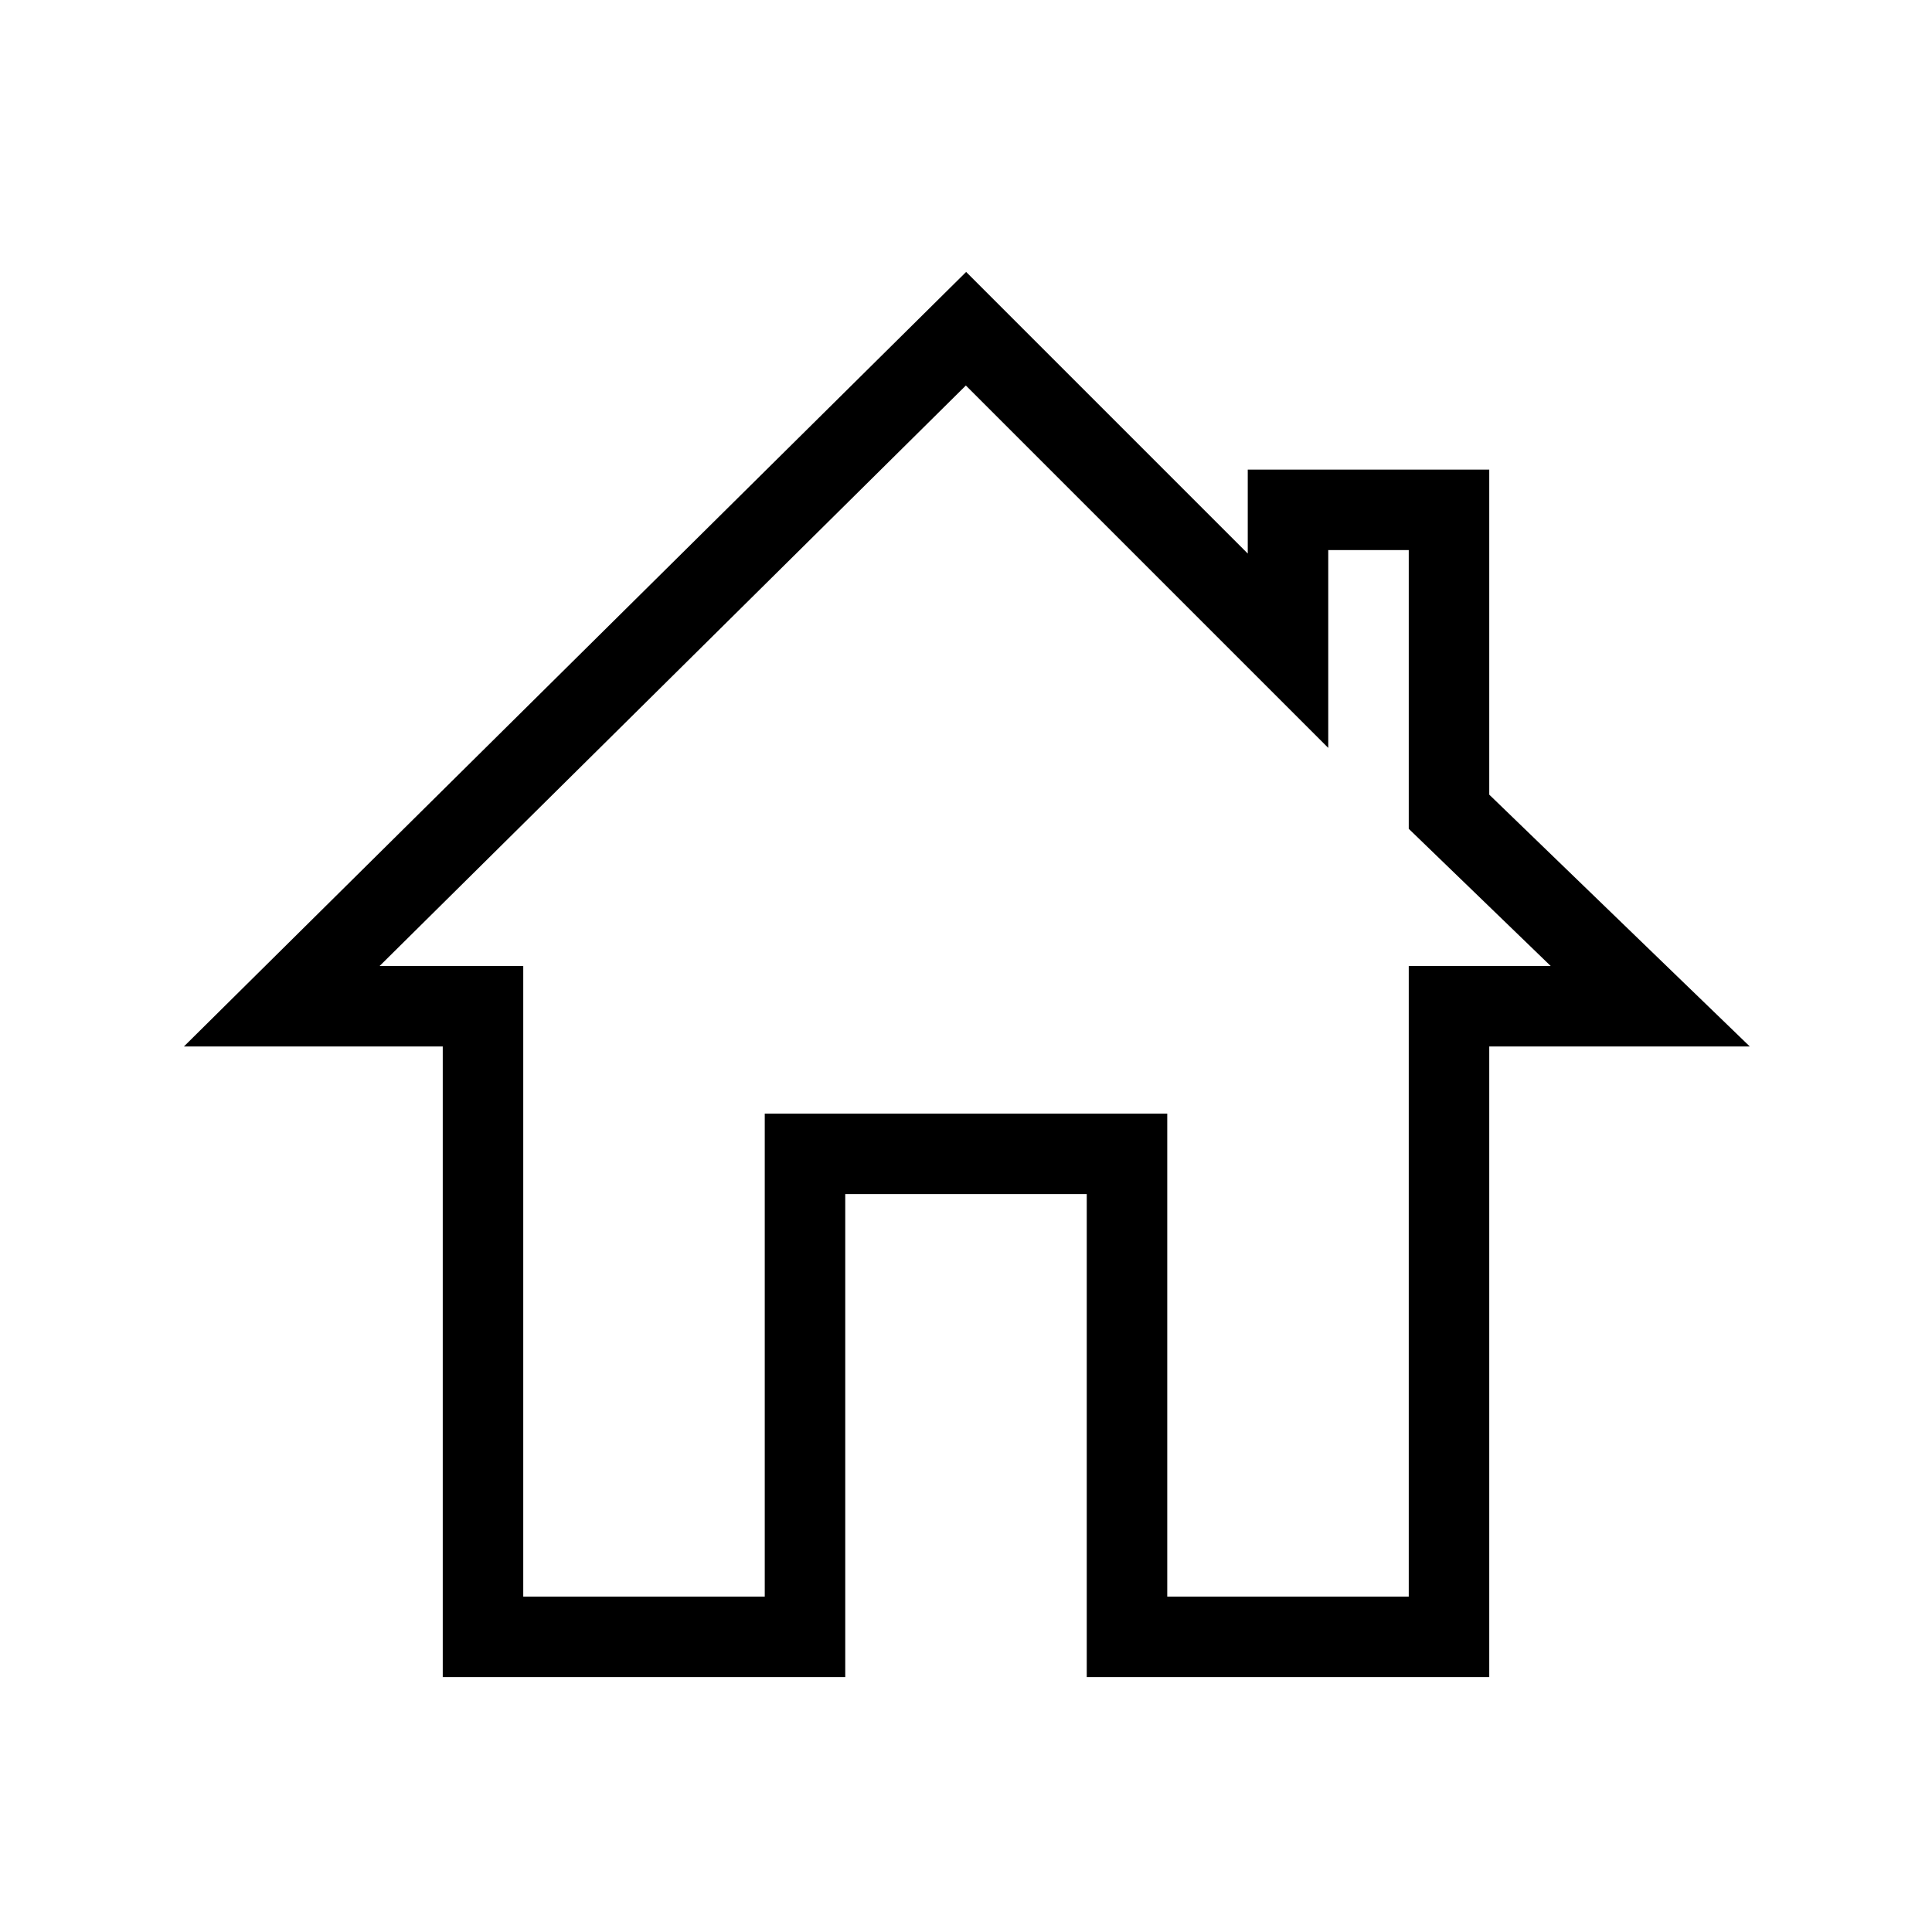
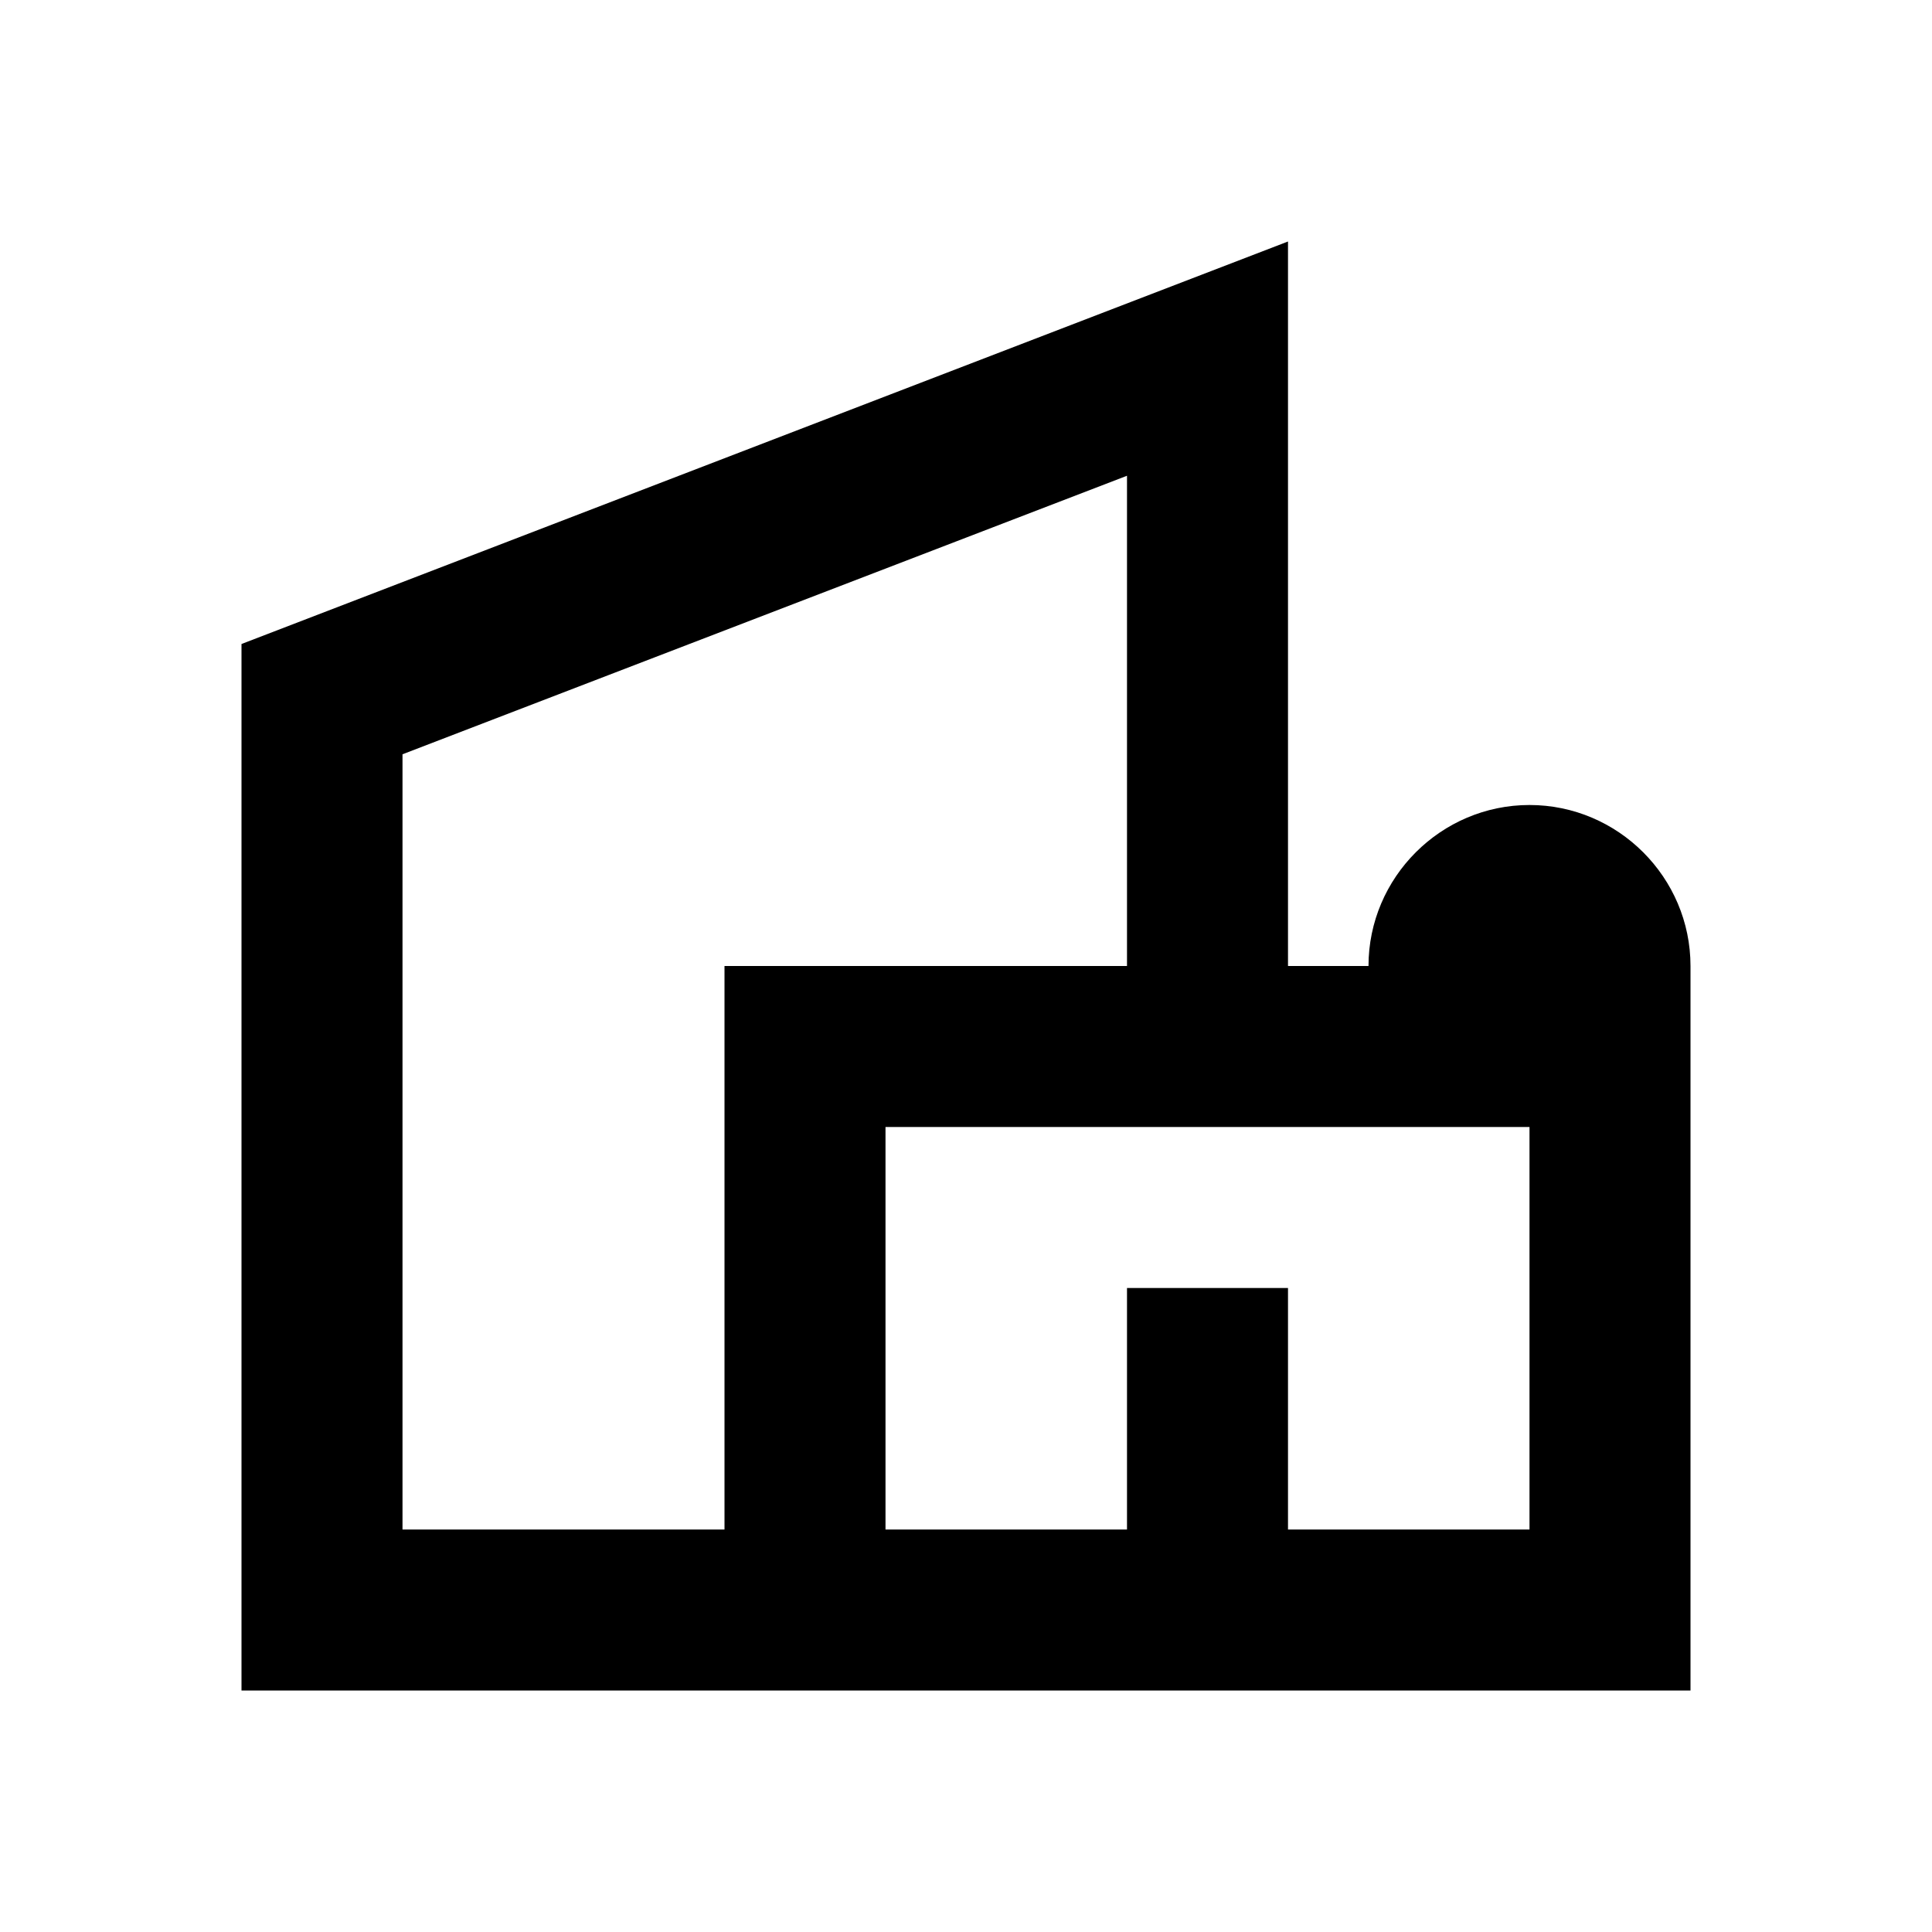
- <svg xmlns="http://www.w3.org/2000/svg" version="1.1" width="48" height="48" viewBox="0 0 48 48" enable-background="new 0 0 24.00 24.00" xml:space="preserve" id="svg4">
-   <defs id="defs8" />
-   <path style="fill:none;stroke:#000000;stroke-width:2;stroke-linecap:butt;stroke-linejoin:miter;stroke-opacity:1" d="m 28,28.667 v 12 h 8 L 36,25 h 5 l -5,-4.833 v -7.5 h -4 v 3.5 L 24,8.167 7,25 h 5 l 2e-6,15.667 h 8 v -12 z" id="path832" />
+ <svg xmlns="http://www.w3.org/2000/svg" enable-background="new 0 0 24 24" height="24px" viewBox="0 0 24 24" width="24px" fill="#000000">
+   <rect fill="none" height="24" width="24" />
+   <path d="M19,10c-1.1,0-2,0.9-2,2h-1V3L3,8v13h18v-9C21,10.9,20.1,10,19,10z M5,9.37l9-3.46V12H9v7H5V9.37z M19,19h-3v-3h-2v3h-3v-5 h8V19z" />
</svg>
